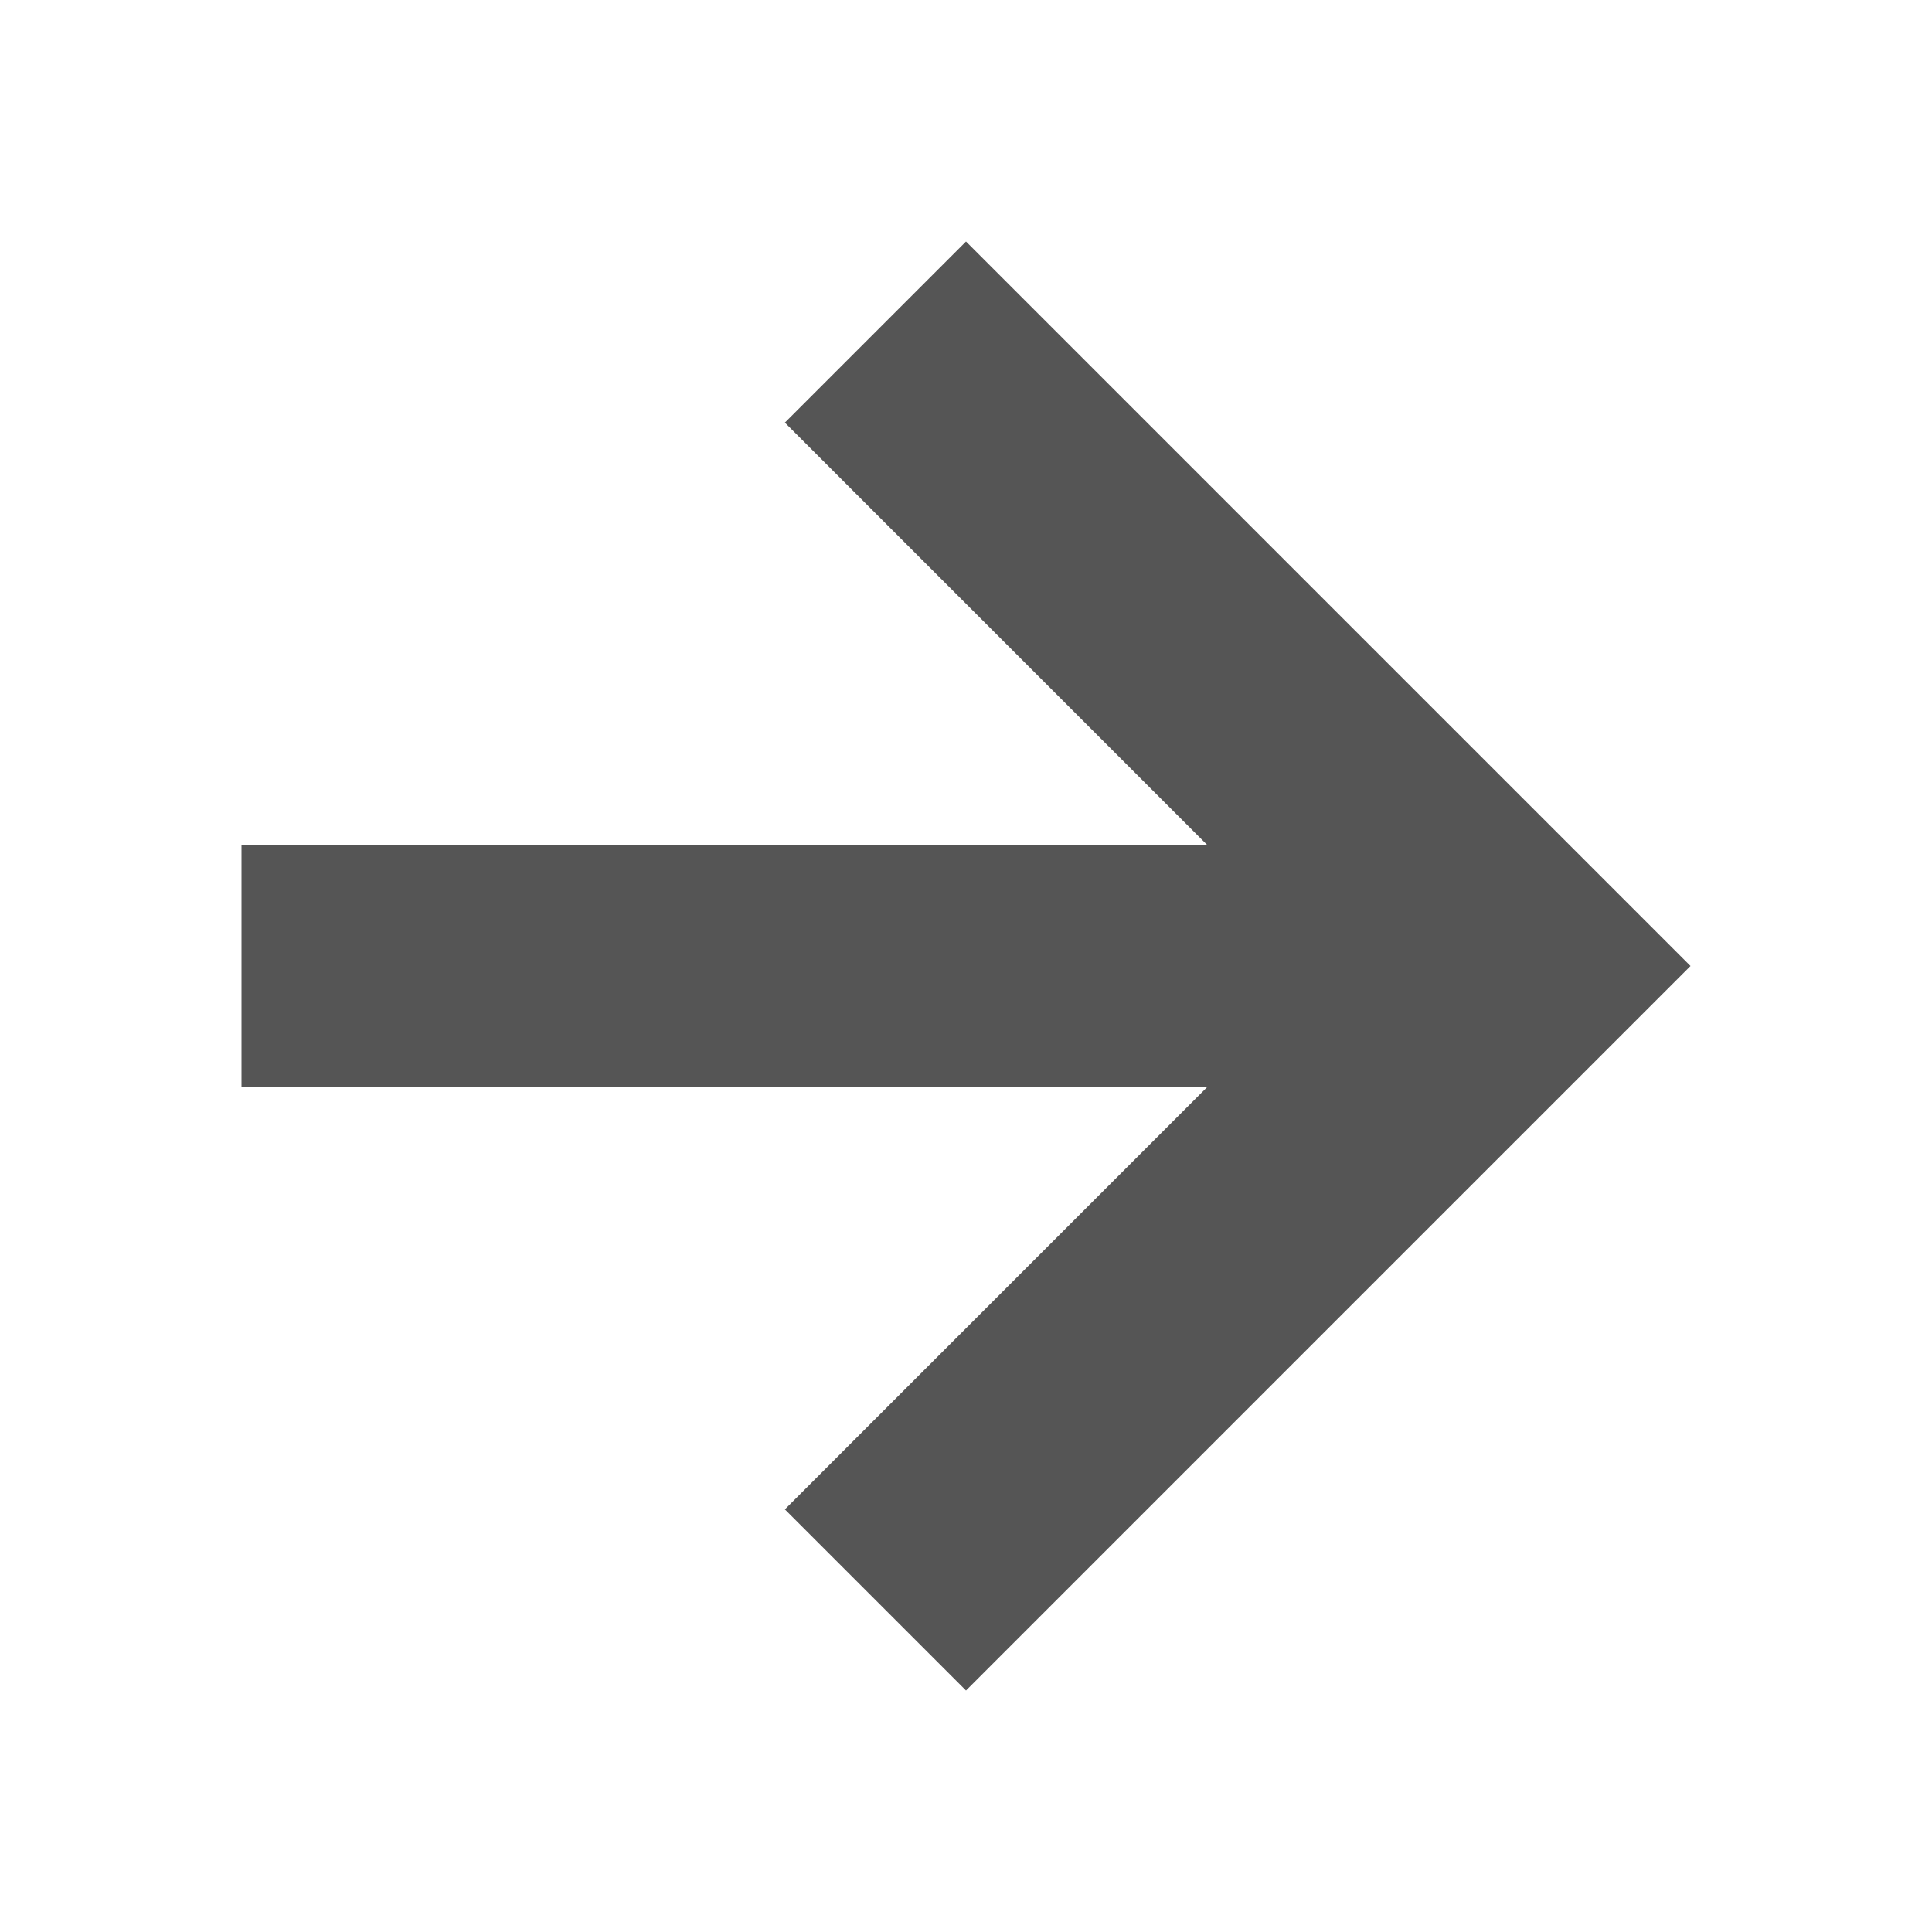
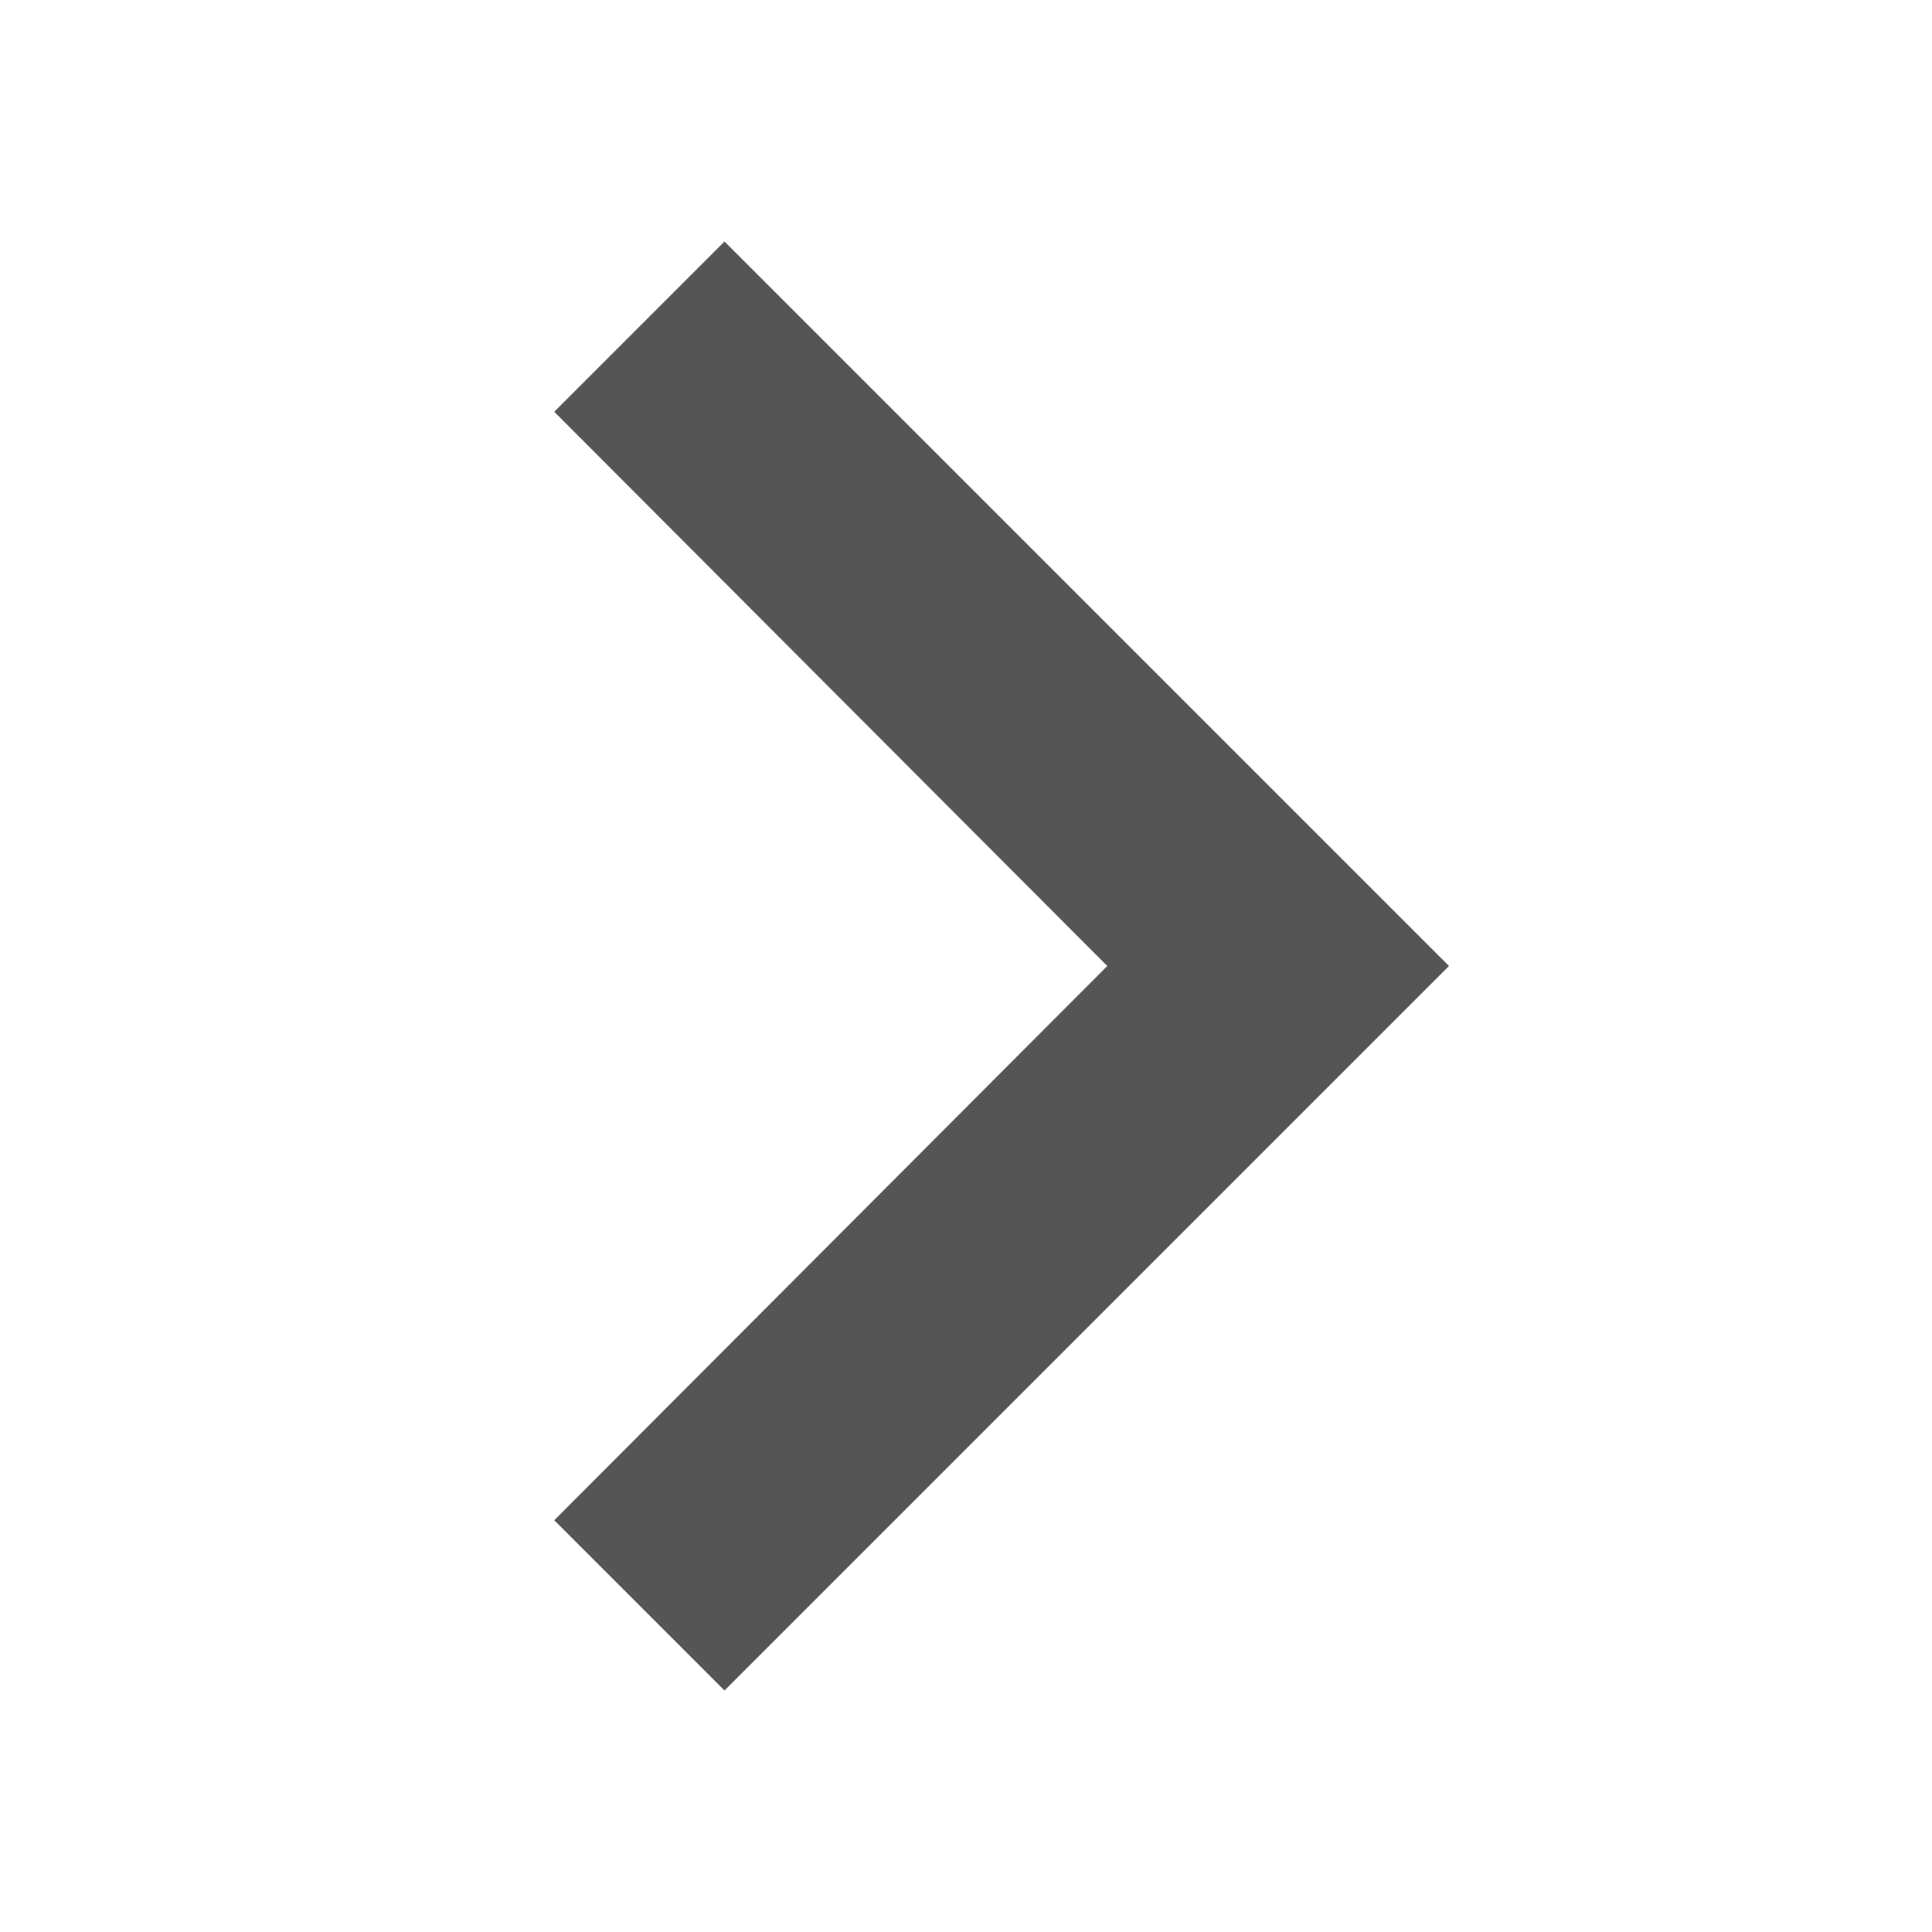
<svg xmlns="http://www.w3.org/2000/svg" width="16" height="16" version="1.1">
  <defs>
-     <style id="current-color-scheme" type="text/css">
-    .ColorScheme-Text { color:#555555; } .ColorScheme-Highlight { color:#5294e2; }
-   </style>
+     <style id="current-color-scheme" type="text/css">.ColorScheme-Text { color:#555555; } .ColorScheme-Highlight { color:#5294e2; }</style>
  </defs>
-   <path class="ColorScheme-Text" style="fill:currentColor" d="M 2,9 H 10 L 6.5,12.5 8,14 14,8 8,2 6.5,3.5 10,7 H 2 Z" />
+   <path class="ColorScheme-Text" d="M 4.59,12.59 9.17,8 4.59,3.41 6,2 12,8 6,14 Z" fill="currentColor" />
</svg>
